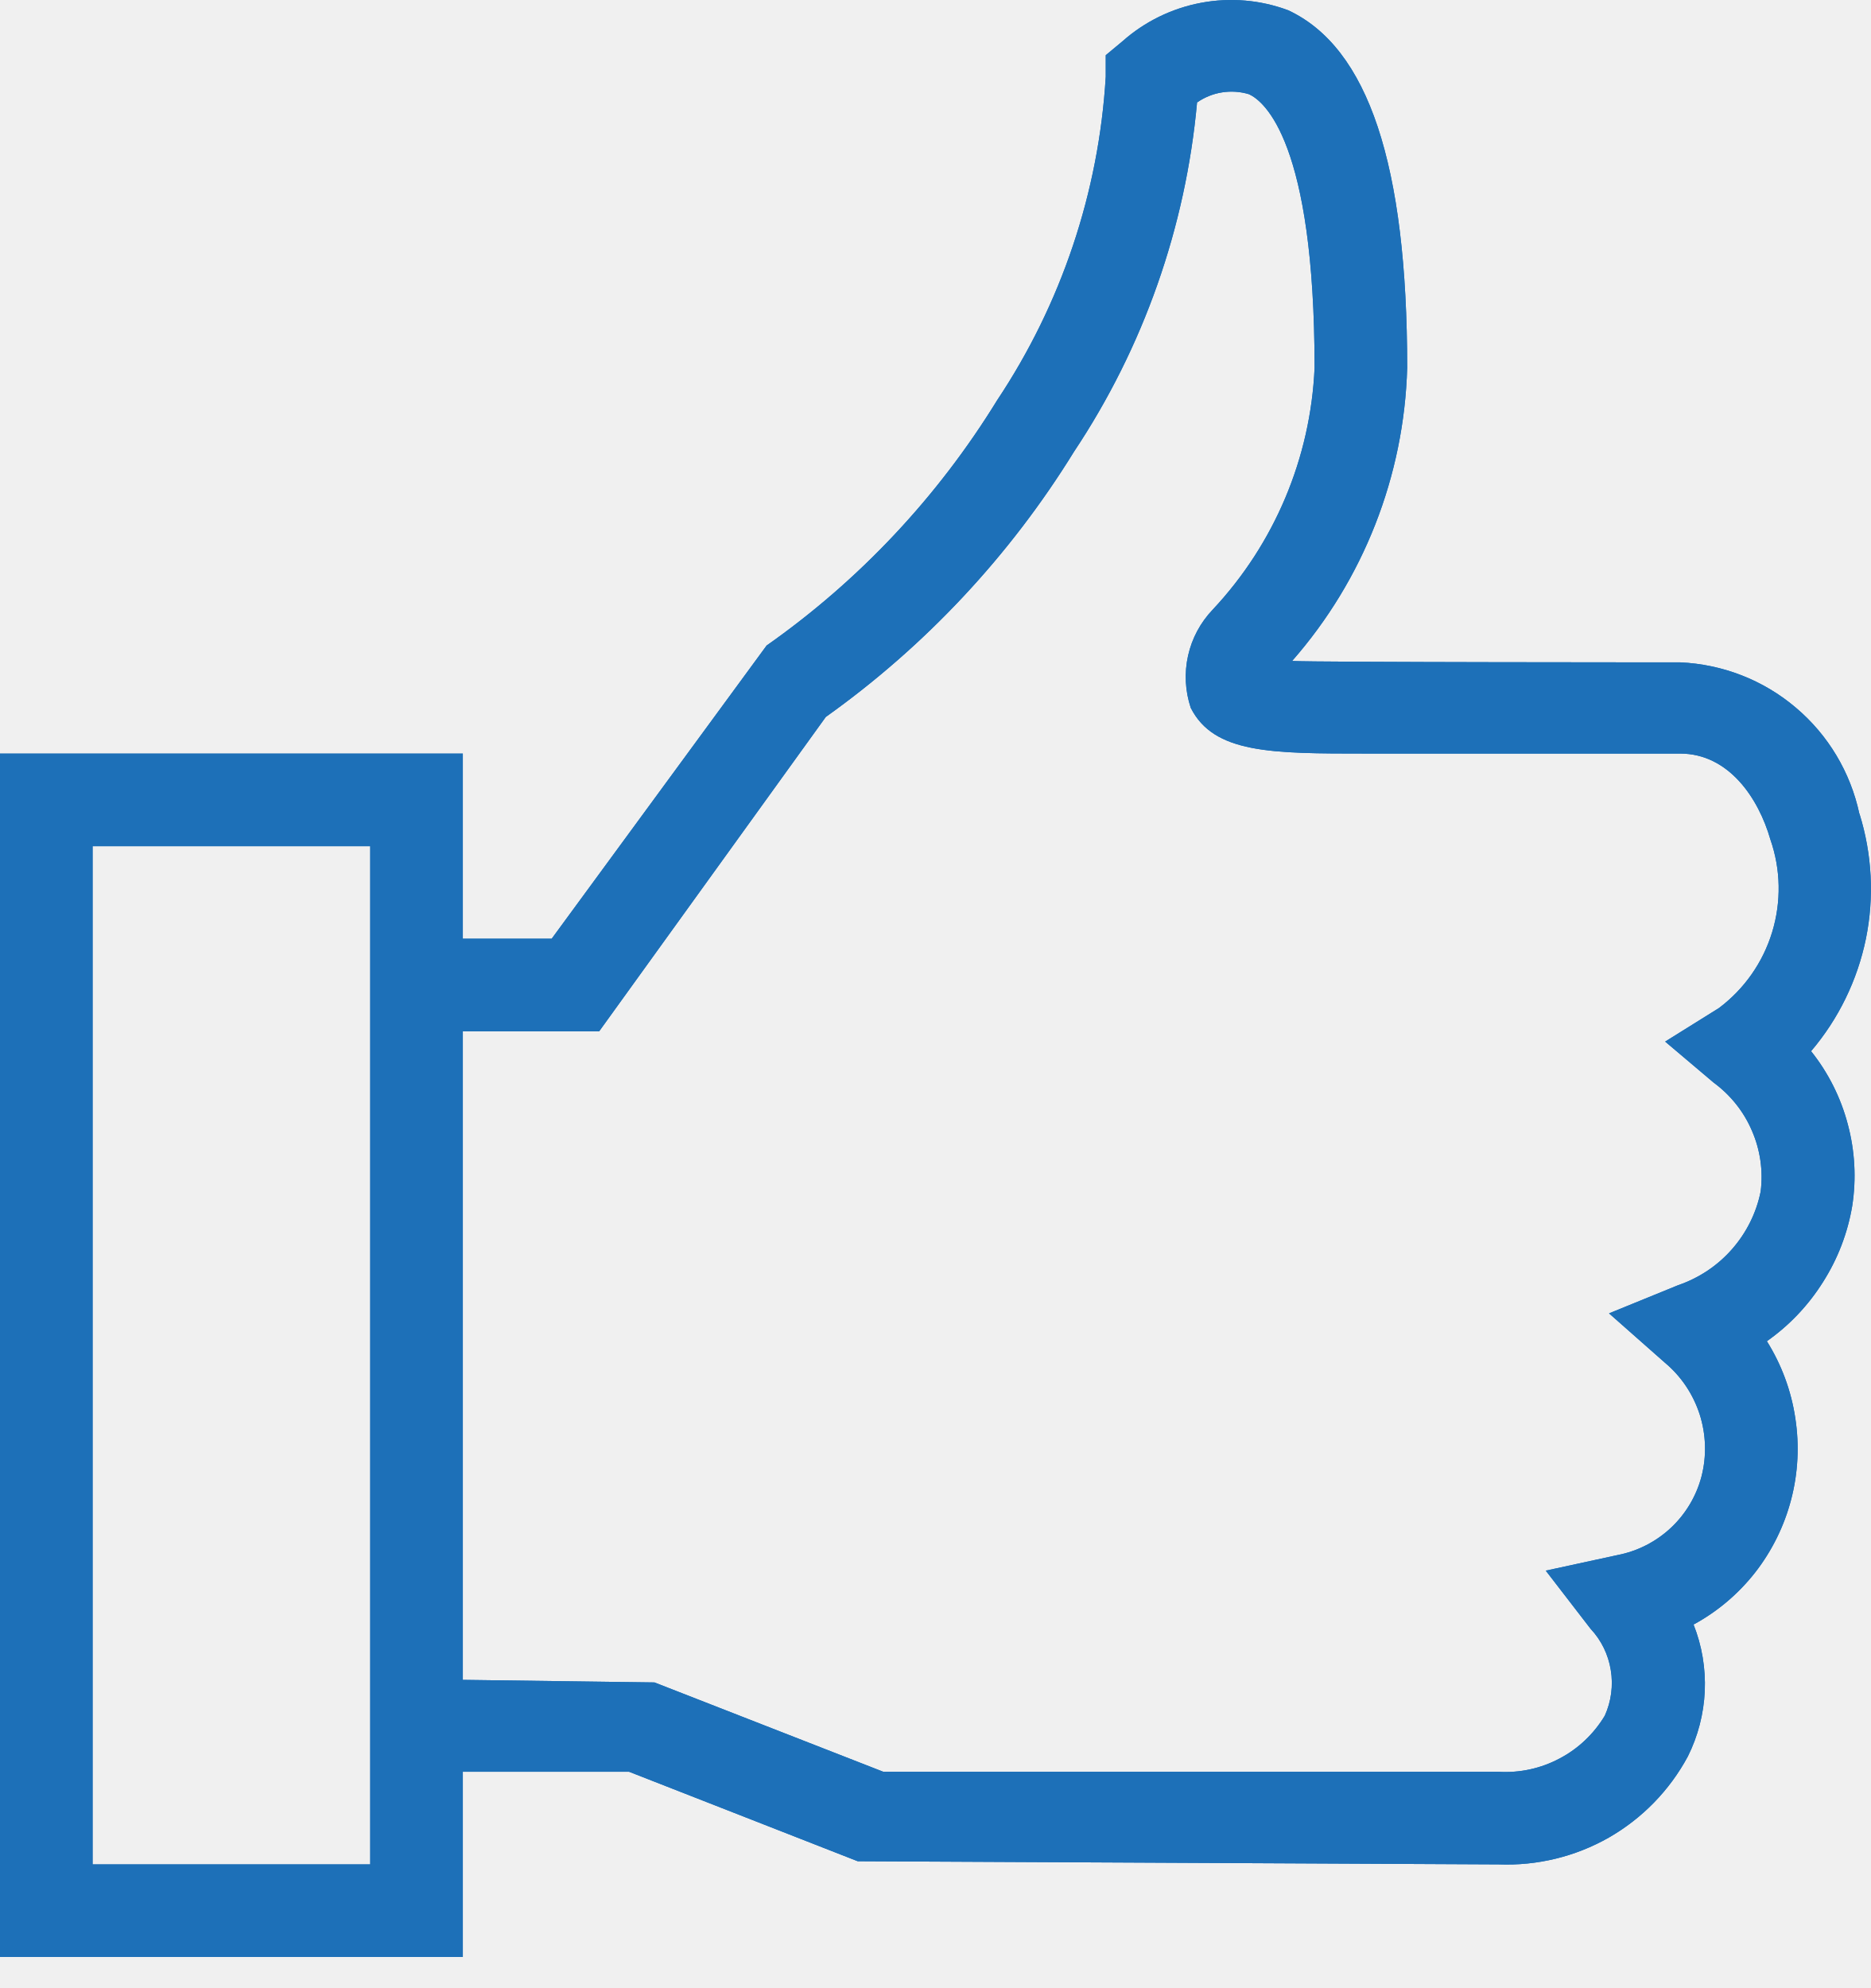
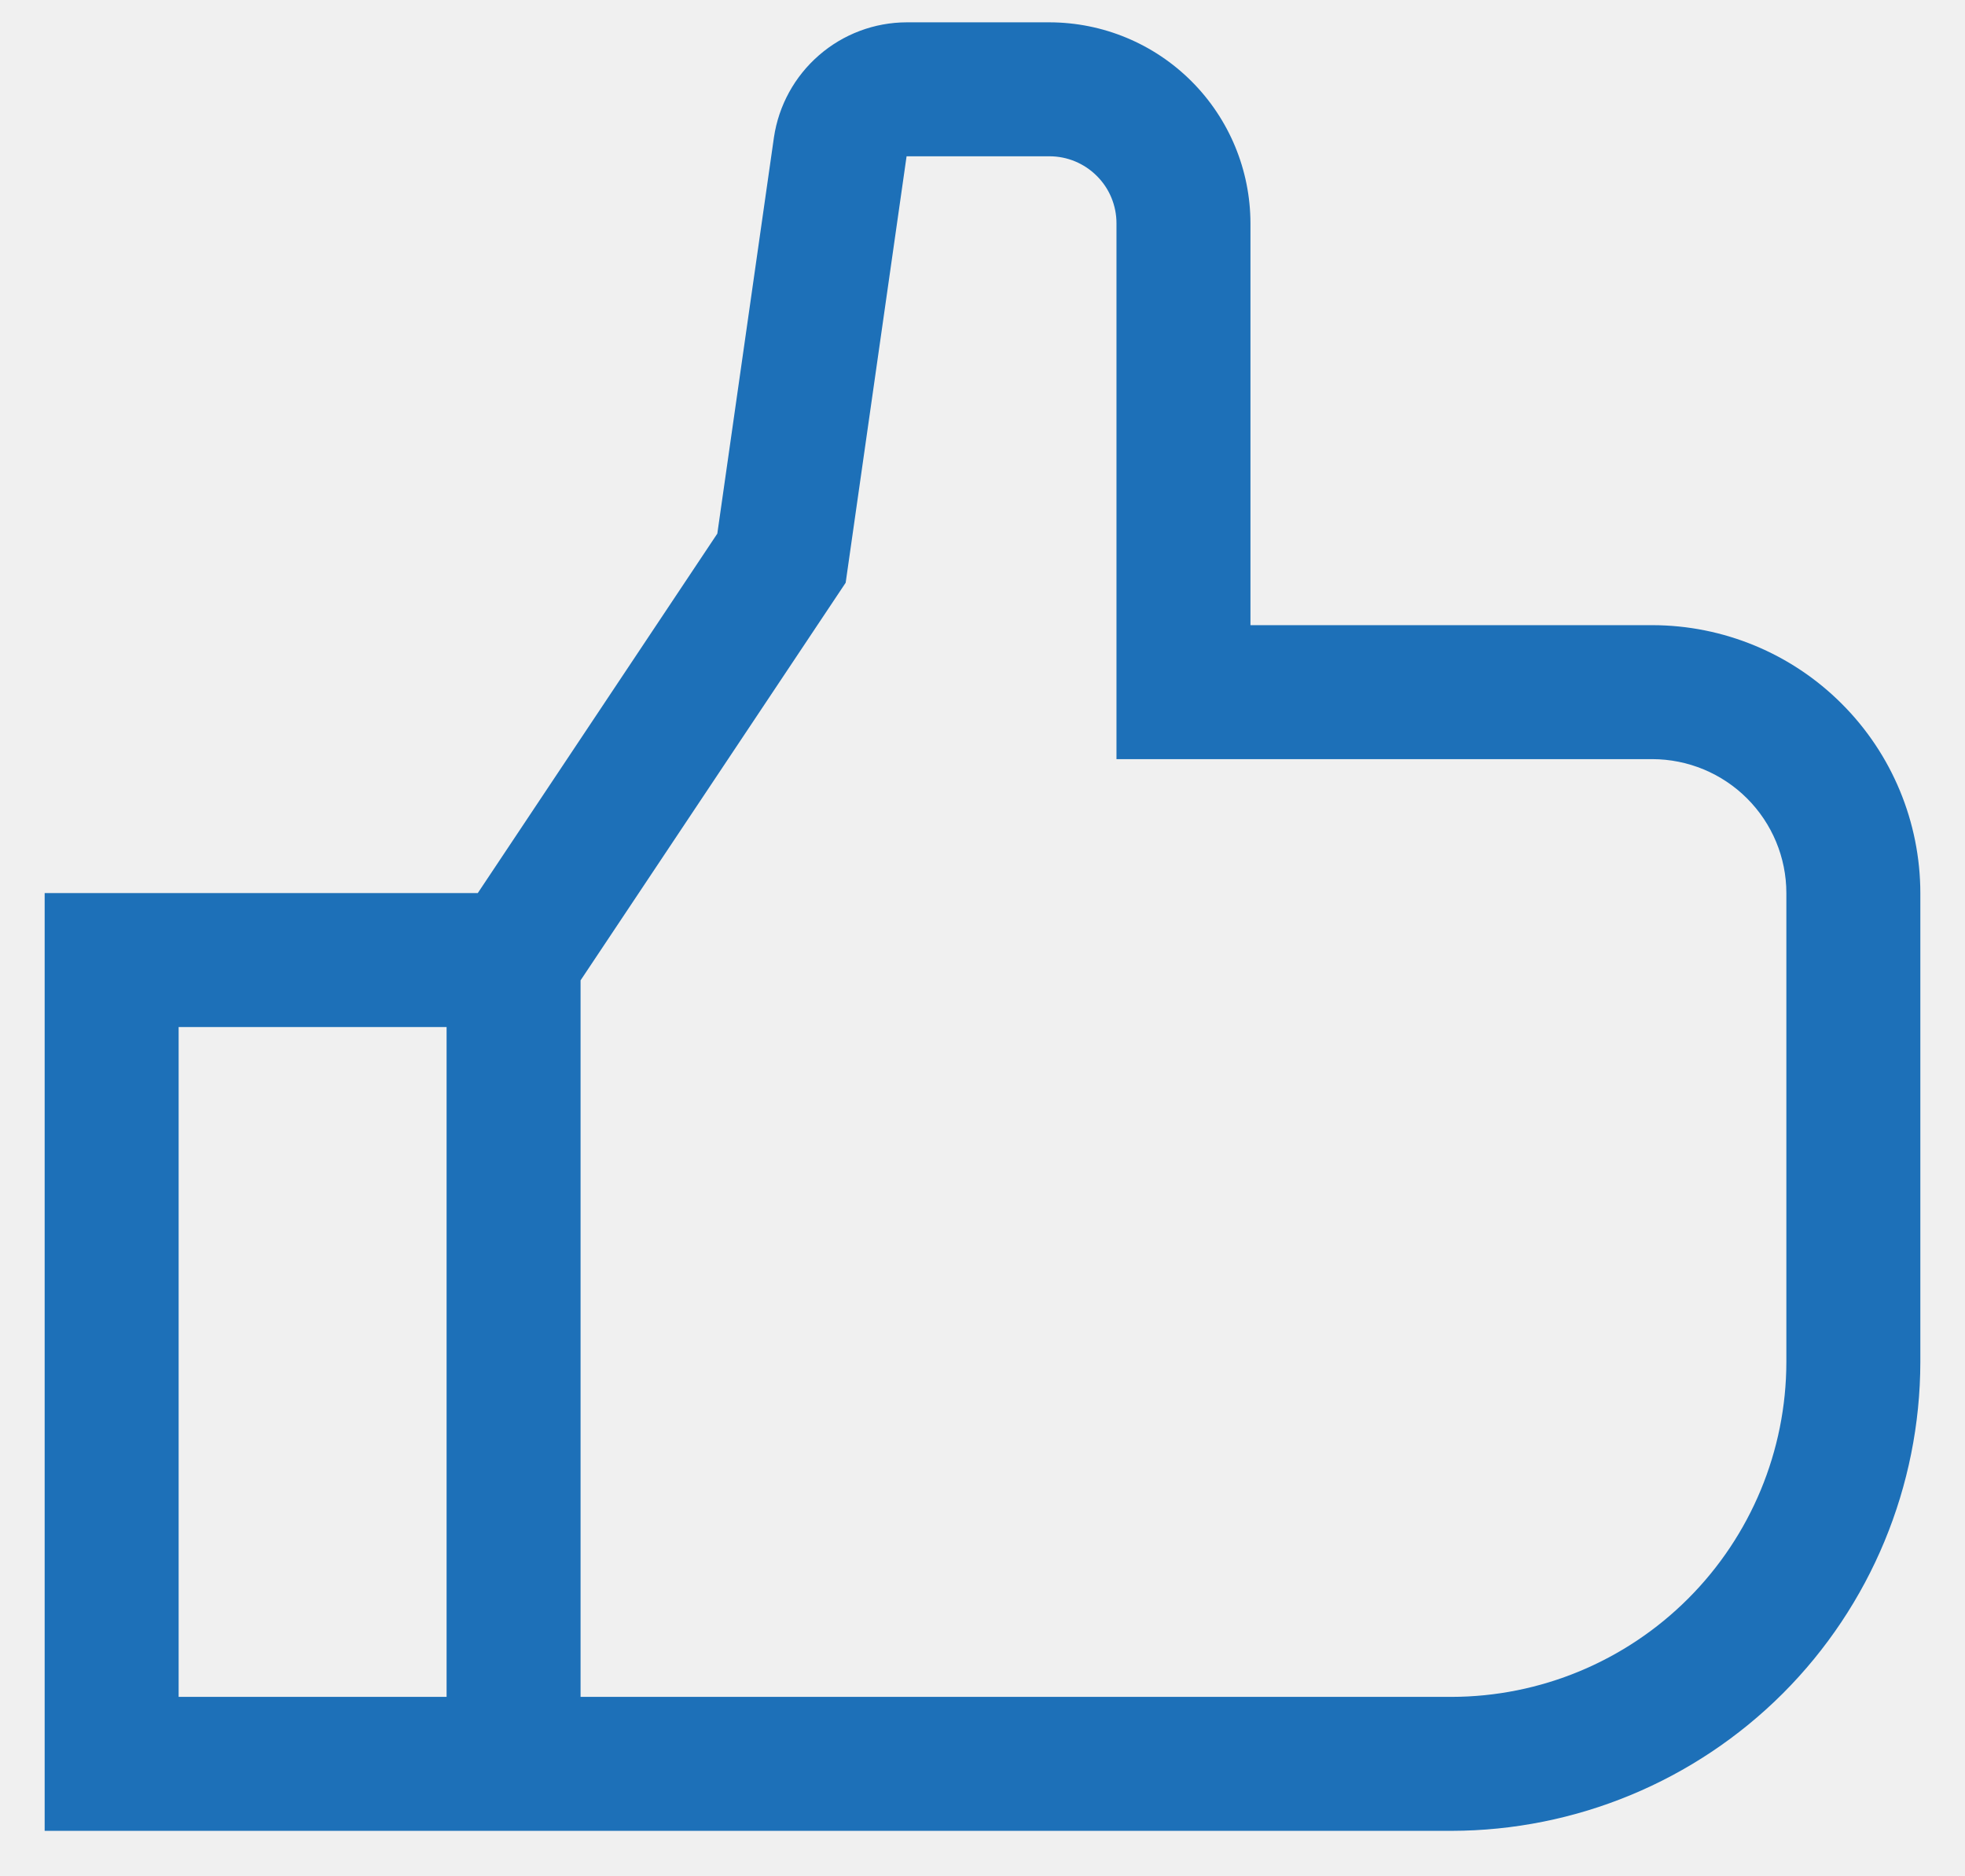
- <svg xmlns="http://www.w3.org/2000/svg" width="16" height="17" viewBox="0 0 16 17" fill="none">
-   <mask id="path-1-inside-1_14_734" fill="white">
-     <path d="M15.901 6.959C15.825 6.604 15.634 6.284 15.356 6.05C15.079 5.815 14.731 5.68 14.368 5.664C14.368 5.664 11.24 5.664 11.05 5.652C11.66 4.957 12.008 4.07 12.034 3.145C12.034 1.408 11.701 0.408 11.017 0.088C10.779 -0.001 10.521 -0.023 10.271 0.024C10.021 0.071 9.788 0.185 9.598 0.354L9.456 0.472V0.656C9.397 1.644 9.076 2.599 8.527 3.423C8.019 4.249 7.349 4.963 6.556 5.52L4.718 8.027H3.958V6.444H0V16.735H3.958V15.151H5.38L7.335 15.916L12.816 15.943C13.145 15.956 13.471 15.877 13.758 15.714C14.044 15.55 14.278 15.31 14.434 15.02C14.521 14.846 14.57 14.655 14.579 14.461C14.587 14.267 14.555 14.073 14.483 13.892C14.688 13.781 14.868 13.628 15.011 13.445C15.154 13.261 15.258 13.05 15.317 12.825C15.377 12.597 15.389 12.359 15.353 12.126C15.318 11.892 15.235 11.669 15.11 11.469C15.302 11.334 15.465 11.162 15.59 10.963C15.716 10.765 15.801 10.544 15.84 10.312C15.876 10.079 15.863 9.842 15.802 9.614C15.742 9.386 15.635 9.173 15.488 8.989C15.723 8.713 15.884 8.382 15.957 8.027C16.029 7.673 16.01 7.305 15.902 6.959H15.901ZM3.166 15.943H0.792V7.236H3.166V15.943ZM14.7 8.62L14.24 8.907L14.655 9.258C14.799 9.364 14.912 9.505 14.982 9.669C15.053 9.832 15.079 10.011 15.057 10.188C15.02 10.372 14.935 10.542 14.811 10.683C14.687 10.824 14.529 10.929 14.351 10.99L13.76 11.231L14.238 11.653C14.377 11.769 14.479 11.922 14.535 12.094C14.59 12.266 14.596 12.45 14.551 12.625C14.507 12.793 14.416 12.946 14.289 13.065C14.162 13.184 14.003 13.265 13.832 13.298L13.219 13.431L13.602 13.928C13.694 14.026 13.754 14.149 13.775 14.281C13.797 14.413 13.779 14.549 13.724 14.671C13.631 14.826 13.497 14.954 13.336 15.038C13.176 15.123 12.996 15.162 12.815 15.151H7.554L5.597 14.387L3.958 14.365V8.819H5.124L7.062 6.131C7.914 5.524 8.636 4.752 9.185 3.862C9.779 2.97 10.14 1.943 10.237 0.876C10.301 0.832 10.374 0.802 10.451 0.79C10.528 0.778 10.607 0.783 10.682 0.806C10.813 0.867 11.242 1.217 11.242 3.145C11.208 3.916 10.899 4.65 10.37 5.214C10.266 5.323 10.193 5.459 10.16 5.607C10.127 5.755 10.135 5.909 10.183 6.053C10.381 6.444 10.872 6.444 11.684 6.444H14.368C14.783 6.444 15.038 6.824 15.14 7.179C15.229 7.434 15.234 7.712 15.155 7.971C15.076 8.23 14.917 8.457 14.7 8.62Z" />
-   </mask>
-   <path d="M15.901 6.959C15.825 6.604 15.634 6.284 15.356 6.05C15.079 5.815 14.731 5.68 14.368 5.664C14.368 5.664 11.24 5.664 11.05 5.652C11.66 4.957 12.008 4.07 12.034 3.145C12.034 1.408 11.701 0.408 11.017 0.088C10.779 -0.001 10.521 -0.023 10.271 0.024C10.021 0.071 9.788 0.185 9.598 0.354L9.456 0.472V0.656C9.397 1.644 9.076 2.599 8.527 3.423C8.019 4.249 7.349 4.963 6.556 5.52L4.718 8.027H3.958V6.444H0V16.735H3.958V15.151H5.38L7.335 15.916L12.816 15.943C13.145 15.956 13.471 15.877 13.758 15.714C14.044 15.55 14.278 15.31 14.434 15.02C14.521 14.846 14.57 14.655 14.579 14.461C14.587 14.267 14.555 14.073 14.483 13.892C14.688 13.781 14.868 13.628 15.011 13.445C15.154 13.261 15.258 13.05 15.317 12.825C15.377 12.597 15.389 12.359 15.353 12.126C15.318 11.892 15.235 11.669 15.11 11.469C15.302 11.334 15.465 11.162 15.59 10.963C15.716 10.765 15.801 10.544 15.84 10.312C15.876 10.079 15.863 9.842 15.802 9.614C15.742 9.386 15.635 9.173 15.488 8.989C15.723 8.713 15.884 8.382 15.957 8.027C16.029 7.673 16.01 7.305 15.902 6.959H15.901ZM3.166 15.943H0.792V7.236H3.166V15.943ZM14.7 8.62L14.24 8.907L14.655 9.258C14.799 9.364 14.912 9.505 14.982 9.669C15.053 9.832 15.079 10.011 15.057 10.188C15.02 10.372 14.935 10.542 14.811 10.683C14.687 10.824 14.529 10.929 14.351 10.99L13.76 11.231L14.238 11.653C14.377 11.769 14.479 11.922 14.535 12.094C14.59 12.266 14.596 12.45 14.551 12.625C14.507 12.793 14.416 12.946 14.289 13.065C14.162 13.184 14.003 13.265 13.832 13.298L13.219 13.431L13.602 13.928C13.694 14.026 13.754 14.149 13.775 14.281C13.797 14.413 13.779 14.549 13.724 14.671C13.631 14.826 13.497 14.954 13.336 15.038C13.176 15.123 12.996 15.162 12.815 15.151H7.554L5.597 14.387L3.958 14.365V8.819H5.124L7.062 6.131C7.914 5.524 8.636 4.752 9.185 3.862C9.779 2.97 10.14 1.943 10.237 0.876C10.301 0.832 10.374 0.802 10.451 0.79C10.528 0.778 10.607 0.783 10.682 0.806C10.813 0.867 11.242 1.217 11.242 3.145C11.208 3.916 10.899 4.65 10.37 5.214C10.266 5.323 10.193 5.459 10.16 5.607C10.127 5.755 10.135 5.909 10.183 6.053C10.381 6.444 10.872 6.444 11.684 6.444H14.368C14.783 6.444 15.038 6.824 15.14 7.179C15.229 7.434 15.234 7.712 15.155 7.971C15.076 8.23 14.917 8.457 14.7 8.62Z" fill="#1D70B8" />
-   <path d="M15.901 6.959L13.945 7.377L14.283 8.959H15.901V6.959ZM14.368 5.664L14.452 3.666L14.41 3.664H14.368V5.664ZM11.05 5.652L9.546 4.334L6.864 7.395L10.926 7.649L11.05 5.652ZM12.034 3.145L14.033 3.2L14.034 3.172V3.145H12.034ZM11.017 0.088L11.864 -1.723L11.792 -1.757L11.717 -1.785L11.017 0.088ZM9.598 0.354L10.883 1.886L10.905 1.868L10.927 1.848L9.598 0.354ZM9.456 0.472L8.172 -1.061L7.456 -0.461V0.472H9.456ZM9.456 0.656L11.453 0.776L11.456 0.716V0.656H9.456ZM8.527 3.423L6.862 2.314L6.842 2.345L6.823 2.376L8.527 3.423ZM6.556 5.52L5.406 3.884L5.137 4.073L4.943 4.338L6.556 5.52ZM4.718 8.027V10.027H5.731L6.331 9.21L4.718 8.027ZM3.958 8.027H1.958V10.027H3.958V8.027ZM3.958 6.444H5.958V4.444H3.958V6.444ZM0 6.444V4.444H-2V6.444H0ZM0 16.735H-2V18.735H0V16.735ZM3.958 16.735V18.735H5.958V16.735H3.958ZM3.958 15.151V13.151H1.958V15.151H3.958ZM5.38 15.151L6.108 13.289L5.757 13.151H5.38V15.151ZM7.335 15.916L6.606 17.779L6.953 17.914L7.325 17.916L7.335 15.916ZM12.816 15.943L12.897 13.945L12.861 13.943L12.825 13.943L12.816 15.943ZM14.434 15.02L16.196 15.968L16.211 15.94L16.225 15.911L14.434 15.02ZM14.483 13.892L13.527 12.135L11.975 12.98L12.623 14.624L14.483 13.892ZM15.317 12.825L13.382 12.32L13.381 12.322L15.317 12.825ZM15.11 11.469L13.958 9.834L12.411 10.924L13.414 12.529L15.11 11.469ZM15.84 10.312L17.811 10.65L17.815 10.632L17.818 10.613L15.84 10.312ZM15.488 8.989L13.966 7.691L12.898 8.944L13.922 10.233L15.488 8.989ZM15.902 6.959L17.811 6.361L17.371 4.959H15.902V6.959ZM3.166 15.943V17.943H5.166V15.943H3.166ZM0.792 15.943H-1.208V17.943H0.792V15.943ZM0.792 7.236V5.236H-1.208V7.236H0.792ZM3.166 7.236H5.166V5.236H3.166V7.236ZM14.7 8.62L15.759 10.317L15.833 10.271L15.902 10.219L14.7 8.62ZM14.24 8.907L13.181 7.21L10.85 8.664L12.95 10.436L14.24 8.907ZM14.655 9.258L13.366 10.787L13.416 10.829L13.47 10.869L14.655 9.258ZM15.057 10.188L17.017 10.59L17.033 10.509L17.043 10.428L15.057 10.188ZM14.351 10.99L13.705 9.097L13.649 9.116L13.595 9.138L14.351 10.99ZM13.76 11.231L13.004 9.38L10.02 10.598L12.437 12.731L13.76 11.231ZM14.238 11.653L12.915 13.153L12.935 13.171L12.955 13.187L14.238 11.653ZM14.551 12.625L16.486 13.13L16.488 13.122L14.551 12.625ZM13.832 13.298L13.453 11.335L13.432 11.339L13.411 11.343L13.832 13.298ZM13.219 13.431L12.797 11.475L9.697 12.143L11.636 14.653L13.219 13.431ZM13.602 13.928L12.02 15.15L12.076 15.223L12.138 15.29L13.602 13.928ZM13.724 14.671L15.441 15.696L15.498 15.6L15.545 15.498L13.724 14.671ZM12.815 15.151L12.934 13.155L12.875 13.151H12.815V15.151ZM7.554 15.151L6.826 17.014L7.177 17.151H7.554V15.151ZM5.597 14.387L6.325 12.524L5.987 12.392L5.623 12.387L5.597 14.387ZM3.958 14.365H1.958V16.339L3.932 16.365L3.958 14.365ZM3.958 8.819V6.819H1.958V8.819H3.958ZM5.124 8.819V10.819H6.147L6.746 9.988L5.124 8.819ZM7.062 6.131L5.9 4.503L5.632 4.694L5.439 4.962L7.062 6.131ZM9.185 3.862L7.52 2.754L7.502 2.782L7.484 2.811L9.185 3.862ZM10.237 0.876L9.096 -0.767L8.329 -0.234L8.245 0.696L10.237 0.876ZM10.682 0.806L11.532 -1.005L11.399 -1.067L11.259 -1.109L10.682 0.806ZM11.242 3.145L13.24 3.234L13.242 3.189V3.145H11.242ZM10.37 5.214L11.816 6.596L11.823 6.589L11.83 6.581L10.37 5.214ZM10.183 6.053L8.286 6.688L8.333 6.826L8.398 6.956L10.183 6.053ZM15.14 7.179L13.219 7.732L13.233 7.783L13.251 7.833L15.14 7.179ZM17.857 6.542C17.689 5.753 17.263 5.042 16.647 4.522L14.066 7.577C14.004 7.526 13.962 7.455 13.945 7.377L17.857 6.542ZM16.647 4.522C16.03 4.001 15.258 3.7 14.452 3.666L14.284 7.662C14.204 7.659 14.127 7.629 14.066 7.577L16.647 4.522ZM14.368 5.664C14.368 3.664 14.368 3.664 14.368 3.664C14.368 3.664 14.368 3.664 14.368 3.664C14.368 3.664 14.368 3.664 14.367 3.664C14.367 3.664 14.367 3.664 14.366 3.664C14.364 3.664 14.362 3.664 14.359 3.664C14.353 3.664 14.345 3.664 14.333 3.664C14.31 3.664 14.277 3.664 14.234 3.664C14.148 3.664 14.025 3.664 13.878 3.664C13.582 3.664 13.186 3.664 12.784 3.663C12.382 3.662 11.976 3.661 11.659 3.659C11.292 3.657 11.148 3.655 11.175 3.656L10.926 7.649C11.101 7.659 12.034 7.661 12.777 7.663C13.181 7.664 13.578 7.664 13.875 7.664C14.023 7.664 14.147 7.664 14.233 7.664C14.276 7.664 14.309 7.664 14.332 7.664C14.344 7.664 14.353 7.664 14.359 7.664C14.362 7.664 14.364 7.664 14.366 7.664C14.366 7.664 14.367 7.664 14.367 7.664C14.368 7.664 14.368 7.664 14.368 7.664C14.368 7.664 14.368 7.664 14.368 7.664C14.368 7.664 14.368 7.664 14.368 5.664ZM12.555 6.971C13.472 5.924 13.994 4.591 14.033 3.2L10.034 3.089C10.022 3.549 9.849 3.989 9.546 4.334L12.555 6.971ZM14.034 3.145C14.034 2.18 13.945 1.253 13.68 0.454C13.41 -0.358 12.878 -1.249 11.864 -1.723L10.17 1.9C9.84 1.746 9.817 1.514 9.884 1.716C9.956 1.932 10.034 2.373 10.034 3.145H14.034ZM11.717 -1.785C11.138 -2.001 10.511 -2.056 9.903 -1.942L10.638 1.99C10.531 2.01 10.42 2 10.318 1.962L11.717 -1.785ZM9.903 -1.942C9.296 -1.829 8.731 -1.552 8.269 -1.141L10.927 1.848C10.845 1.921 10.745 1.97 10.638 1.99L9.903 -1.942ZM8.313 -1.179L8.172 -1.061L10.741 2.005L10.883 1.886L8.313 -1.179ZM7.456 0.472V0.656H11.456V0.472H7.456ZM7.46 0.536C7.422 1.171 7.215 1.785 6.862 2.314L10.191 4.532C10.937 3.414 11.372 2.118 11.453 0.776L7.46 0.536ZM6.823 2.376C6.458 2.97 5.976 3.483 5.406 3.884L7.706 7.156C8.722 6.442 9.581 5.528 10.231 4.47L6.823 2.376ZM4.943 4.338L3.105 6.845L6.331 9.21L8.169 6.703L4.943 4.338ZM4.718 6.027H3.958V10.027H4.718V6.027ZM5.958 8.027V6.444H1.958V8.027H5.958ZM3.958 4.444H0V8.444H3.958V4.444ZM-2 6.444V16.735H2V6.444H-2ZM0 18.735H3.958V14.735H0V18.735ZM5.958 16.735V15.151H1.958V16.735H5.958ZM3.958 17.151H5.38V13.151H3.958V17.151ZM4.651 17.014L6.606 17.779L8.063 14.053L6.108 13.289L4.651 17.014ZM7.325 17.916L12.806 17.943L12.825 13.943L7.345 13.916L7.325 17.916ZM12.734 17.941C13.438 17.97 14.136 17.8 14.748 17.451L12.767 13.976C12.806 13.954 12.851 13.943 12.897 13.945L12.734 17.941ZM14.748 17.451C15.36 17.102 15.862 16.588 16.196 15.968L12.673 14.072C12.695 14.032 12.727 13.999 12.767 13.976L14.748 17.451ZM16.225 15.911C16.436 15.487 16.556 15.022 16.577 14.548L12.581 14.374C12.584 14.289 12.606 14.205 12.644 14.129L16.225 15.911ZM16.577 14.548C16.598 14.074 16.518 13.601 16.345 13.159L12.623 14.624C12.591 14.545 12.577 14.46 12.581 14.374L16.577 14.548ZM15.44 15.649C15.885 15.406 16.275 15.075 16.587 14.676L13.435 12.214C13.46 12.181 13.491 12.155 13.527 12.135L15.44 15.649ZM16.587 14.676C16.899 14.277 17.126 13.818 17.253 13.328L13.381 12.322C13.392 12.283 13.41 12.246 13.435 12.214L16.587 14.676ZM17.252 13.329C17.381 12.838 17.407 12.325 17.33 11.823L13.376 12.428C13.371 12.392 13.373 12.355 13.382 12.32L17.252 13.329ZM17.33 11.823C17.253 11.321 17.075 10.84 16.806 10.409L13.414 12.529C13.394 12.498 13.382 12.464 13.376 12.428L17.33 11.823ZM16.262 13.104C16.669 12.817 17.015 12.453 17.281 12.032L13.899 9.895C13.915 9.871 13.934 9.85 13.958 9.834L16.262 13.104ZM17.281 12.032C17.547 11.611 17.727 11.141 17.811 10.65L13.869 9.974C13.874 9.946 13.884 9.919 13.899 9.895L17.281 12.032ZM17.818 10.613C17.894 10.108 17.866 9.593 17.735 9.1L13.869 10.128C13.859 10.09 13.857 10.051 13.863 10.012L17.818 10.613ZM17.735 9.1C17.604 8.606 17.372 8.145 17.054 7.745L13.922 10.233C13.897 10.202 13.88 10.166 13.869 10.128L17.735 9.1ZM17.01 10.287C17.465 9.754 17.776 9.114 17.916 8.427L13.997 7.628C13.992 7.651 13.982 7.673 13.966 7.691L17.01 10.287ZM17.916 8.427C18.056 7.741 18.02 7.03 17.811 6.361L13.993 7.557C14.001 7.58 14.002 7.604 13.997 7.628L17.916 8.427ZM15.902 4.959H15.901V8.959H15.902V4.959ZM3.166 13.943H0.792V17.943H3.166V13.943ZM2.792 15.943V7.236H-1.208V15.943H2.792ZM0.792 9.236H3.166V5.236H0.792V9.236ZM1.166 7.236V15.943H5.166V7.236H1.166ZM13.642 6.923L13.181 7.21L15.298 10.604L15.759 10.317L13.642 6.923ZM12.95 10.436L13.366 10.787L15.945 7.729L15.53 7.379L12.95 10.436ZM13.47 10.869C13.328 10.764 13.216 10.624 13.146 10.462L16.818 8.875C16.607 8.386 16.27 7.963 15.841 7.647L13.47 10.869ZM13.146 10.462C13.076 10.301 13.051 10.123 13.072 9.948L17.043 10.428C17.107 9.899 17.029 9.364 16.818 8.875L13.146 10.462ZM13.098 9.786C13.131 9.629 13.204 9.482 13.31 9.361L16.312 12.005C16.666 11.602 16.909 11.115 17.017 10.59L13.098 9.786ZM13.31 9.361C13.416 9.24 13.553 9.149 13.705 9.097L14.998 12.883C15.505 12.709 15.958 12.407 16.312 12.005L13.31 9.361ZM13.595 9.138L13.004 9.38L14.516 13.083L15.107 12.842L13.595 9.138ZM12.437 12.731L12.915 13.153L15.562 10.154L15.083 9.732L12.437 12.731ZM12.955 13.187C12.804 13.061 12.691 12.894 12.631 12.707L16.439 11.481C16.268 10.95 15.95 10.477 15.521 10.119L12.955 13.187ZM12.631 12.707C12.571 12.519 12.565 12.318 12.614 12.127L16.488 13.122C16.627 12.581 16.61 12.012 16.439 11.481L12.631 12.707ZM12.616 12.119C12.667 11.923 12.773 11.745 12.921 11.606L15.656 14.524C16.059 14.147 16.346 13.664 16.486 13.13L12.616 12.119ZM12.921 11.606C13.069 11.467 13.254 11.373 13.453 11.335L14.211 15.262C14.753 15.158 15.254 14.902 15.656 14.524L12.921 11.606ZM13.411 11.343L12.797 11.475L13.64 15.386L14.253 15.253L13.411 11.343ZM11.636 14.653L12.02 15.15L15.185 12.705L14.802 12.208L11.636 14.653ZM12.138 15.29C11.96 15.099 11.844 14.86 11.802 14.602L15.749 13.959C15.665 13.438 15.427 12.953 15.067 12.566L12.138 15.29ZM11.802 14.602C11.76 14.345 11.795 14.081 11.902 13.844L15.545 15.498C15.763 15.016 15.835 14.481 15.749 13.959L11.802 14.602ZM12.006 13.646C12.101 13.487 12.238 13.357 12.402 13.27L14.271 16.806C14.756 16.55 15.16 16.166 15.441 15.696L12.006 13.646ZM12.402 13.27C12.565 13.184 12.75 13.144 12.934 13.155L12.695 17.148C13.242 17.18 13.787 17.062 14.271 16.806L12.402 13.27ZM12.815 13.151H7.554V17.151H12.815V13.151ZM8.282 13.289L6.325 12.524L4.869 16.25L6.826 17.014L8.282 13.289ZM5.623 12.387L3.984 12.366L3.932 16.365L5.571 16.387L5.623 12.387ZM5.958 14.365V8.819H1.958V14.365H5.958ZM3.958 10.819H5.124V6.819H3.958V10.819ZM6.746 9.988L8.684 7.301L5.439 4.962L3.502 7.649L6.746 9.988ZM8.223 7.76C9.292 6.997 10.197 6.03 10.887 4.913L7.484 2.811C7.074 3.475 6.536 4.05 5.9 4.503L8.223 7.76ZM10.851 4.969C11.629 3.8 12.102 2.455 12.229 1.056L8.245 0.696C8.178 1.432 7.929 2.139 7.52 2.754L10.851 4.969ZM11.378 2.519C11.194 2.646 10.985 2.73 10.764 2.765L10.138 -1.186C9.764 -1.126 9.407 -0.983 9.096 -0.767L11.378 2.519ZM10.764 2.765C10.543 2.8 10.318 2.785 10.104 2.72L11.259 -1.109C10.896 -1.219 10.513 -1.245 10.138 -1.186L10.764 2.765ZM9.831 2.616C9.575 2.495 9.394 2.336 9.278 2.194C9.167 2.059 9.133 1.962 9.134 1.966C9.144 1.994 9.242 2.301 9.242 3.145H13.242C13.242 2.061 13.125 1.229 12.888 0.585C12.642 -0.085 12.208 -0.687 11.532 -1.005L9.831 2.616ZM9.244 3.056C9.231 3.351 9.113 3.631 8.911 3.847L11.83 6.581C12.684 5.669 13.184 4.482 13.24 3.234L9.244 3.056ZM8.925 3.832C8.568 4.204 8.321 4.668 8.208 5.171L12.112 6.044C12.065 6.251 11.963 6.442 11.816 6.596L8.925 3.832ZM8.208 5.171C8.096 5.674 8.123 6.199 8.286 6.688L12.079 5.418C12.147 5.62 12.158 5.836 12.112 6.044L8.208 5.171ZM8.398 6.956C8.876 7.9 9.722 8.241 10.318 8.358C10.802 8.453 11.357 8.444 11.684 8.444V4.444C11.47 4.444 11.328 4.444 11.209 4.439C11.089 4.435 11.064 4.428 11.088 4.433C11.114 4.438 11.268 4.469 11.459 4.591C11.676 4.729 11.854 4.926 11.967 5.15L8.398 6.956ZM11.684 8.444H14.368V4.444H11.684V8.444ZM14.368 8.444C13.897 8.444 13.562 8.208 13.402 8.034C13.267 7.888 13.229 7.77 13.219 7.732L17.062 6.625C16.949 6.233 16.733 5.747 16.341 5.322C15.924 4.87 15.254 4.444 14.368 4.444V8.444ZM13.251 7.833C13.201 7.689 13.198 7.533 13.242 7.387L17.068 8.555C17.271 7.891 17.258 7.18 17.03 6.524L13.251 7.833ZM13.242 7.387C13.287 7.241 13.377 7.113 13.499 7.021L15.902 10.219C16.457 9.802 16.865 9.219 17.068 8.555L13.242 7.387Z" fill="#1D70B8" mask="url(#path-1-inside-1_14_734)" />
+ <svg xmlns="http://www.w3.org/2000/svg" width="22" height="21" viewBox="0 0 22 21" fill="none">
+   <path d="M18.5 7H14V2.5C13.999 1.903 13.762 1.332 13.34 0.91C12.918 0.488 12.347 0.251 11.75 0.25H10.15C9.79 0.251 9.441 0.382 9.169 0.619C8.897 0.855 8.718 1.181 8.665 1.538L8.031 5.975L5.349 10H0.5V20.5H16.25C17.642 20.498 18.976 19.945 19.961 18.961C20.945 17.976 21.498 16.642 21.5 15.25V10C21.499 9.205 21.183 8.442 20.62 7.88C20.058 7.317 19.295 7.001 18.5 7ZM5 19H2V11.5H5V19ZM20 15.25C19.999 16.244 19.603 17.197 18.9 17.9C18.197 18.603 17.244 18.999 16.25 19H6.5V10.977L9.468 6.525L10.15 1.75H11.75C11.949 1.75 12.139 1.829 12.28 1.97C12.421 2.11 12.5 2.301 12.5 2.5V8.5H18.5C18.898 8.501 19.279 8.659 19.56 8.94C19.841 9.221 20 9.602 20 10V15.25Z" fill="#1D70B8" />
</svg>
